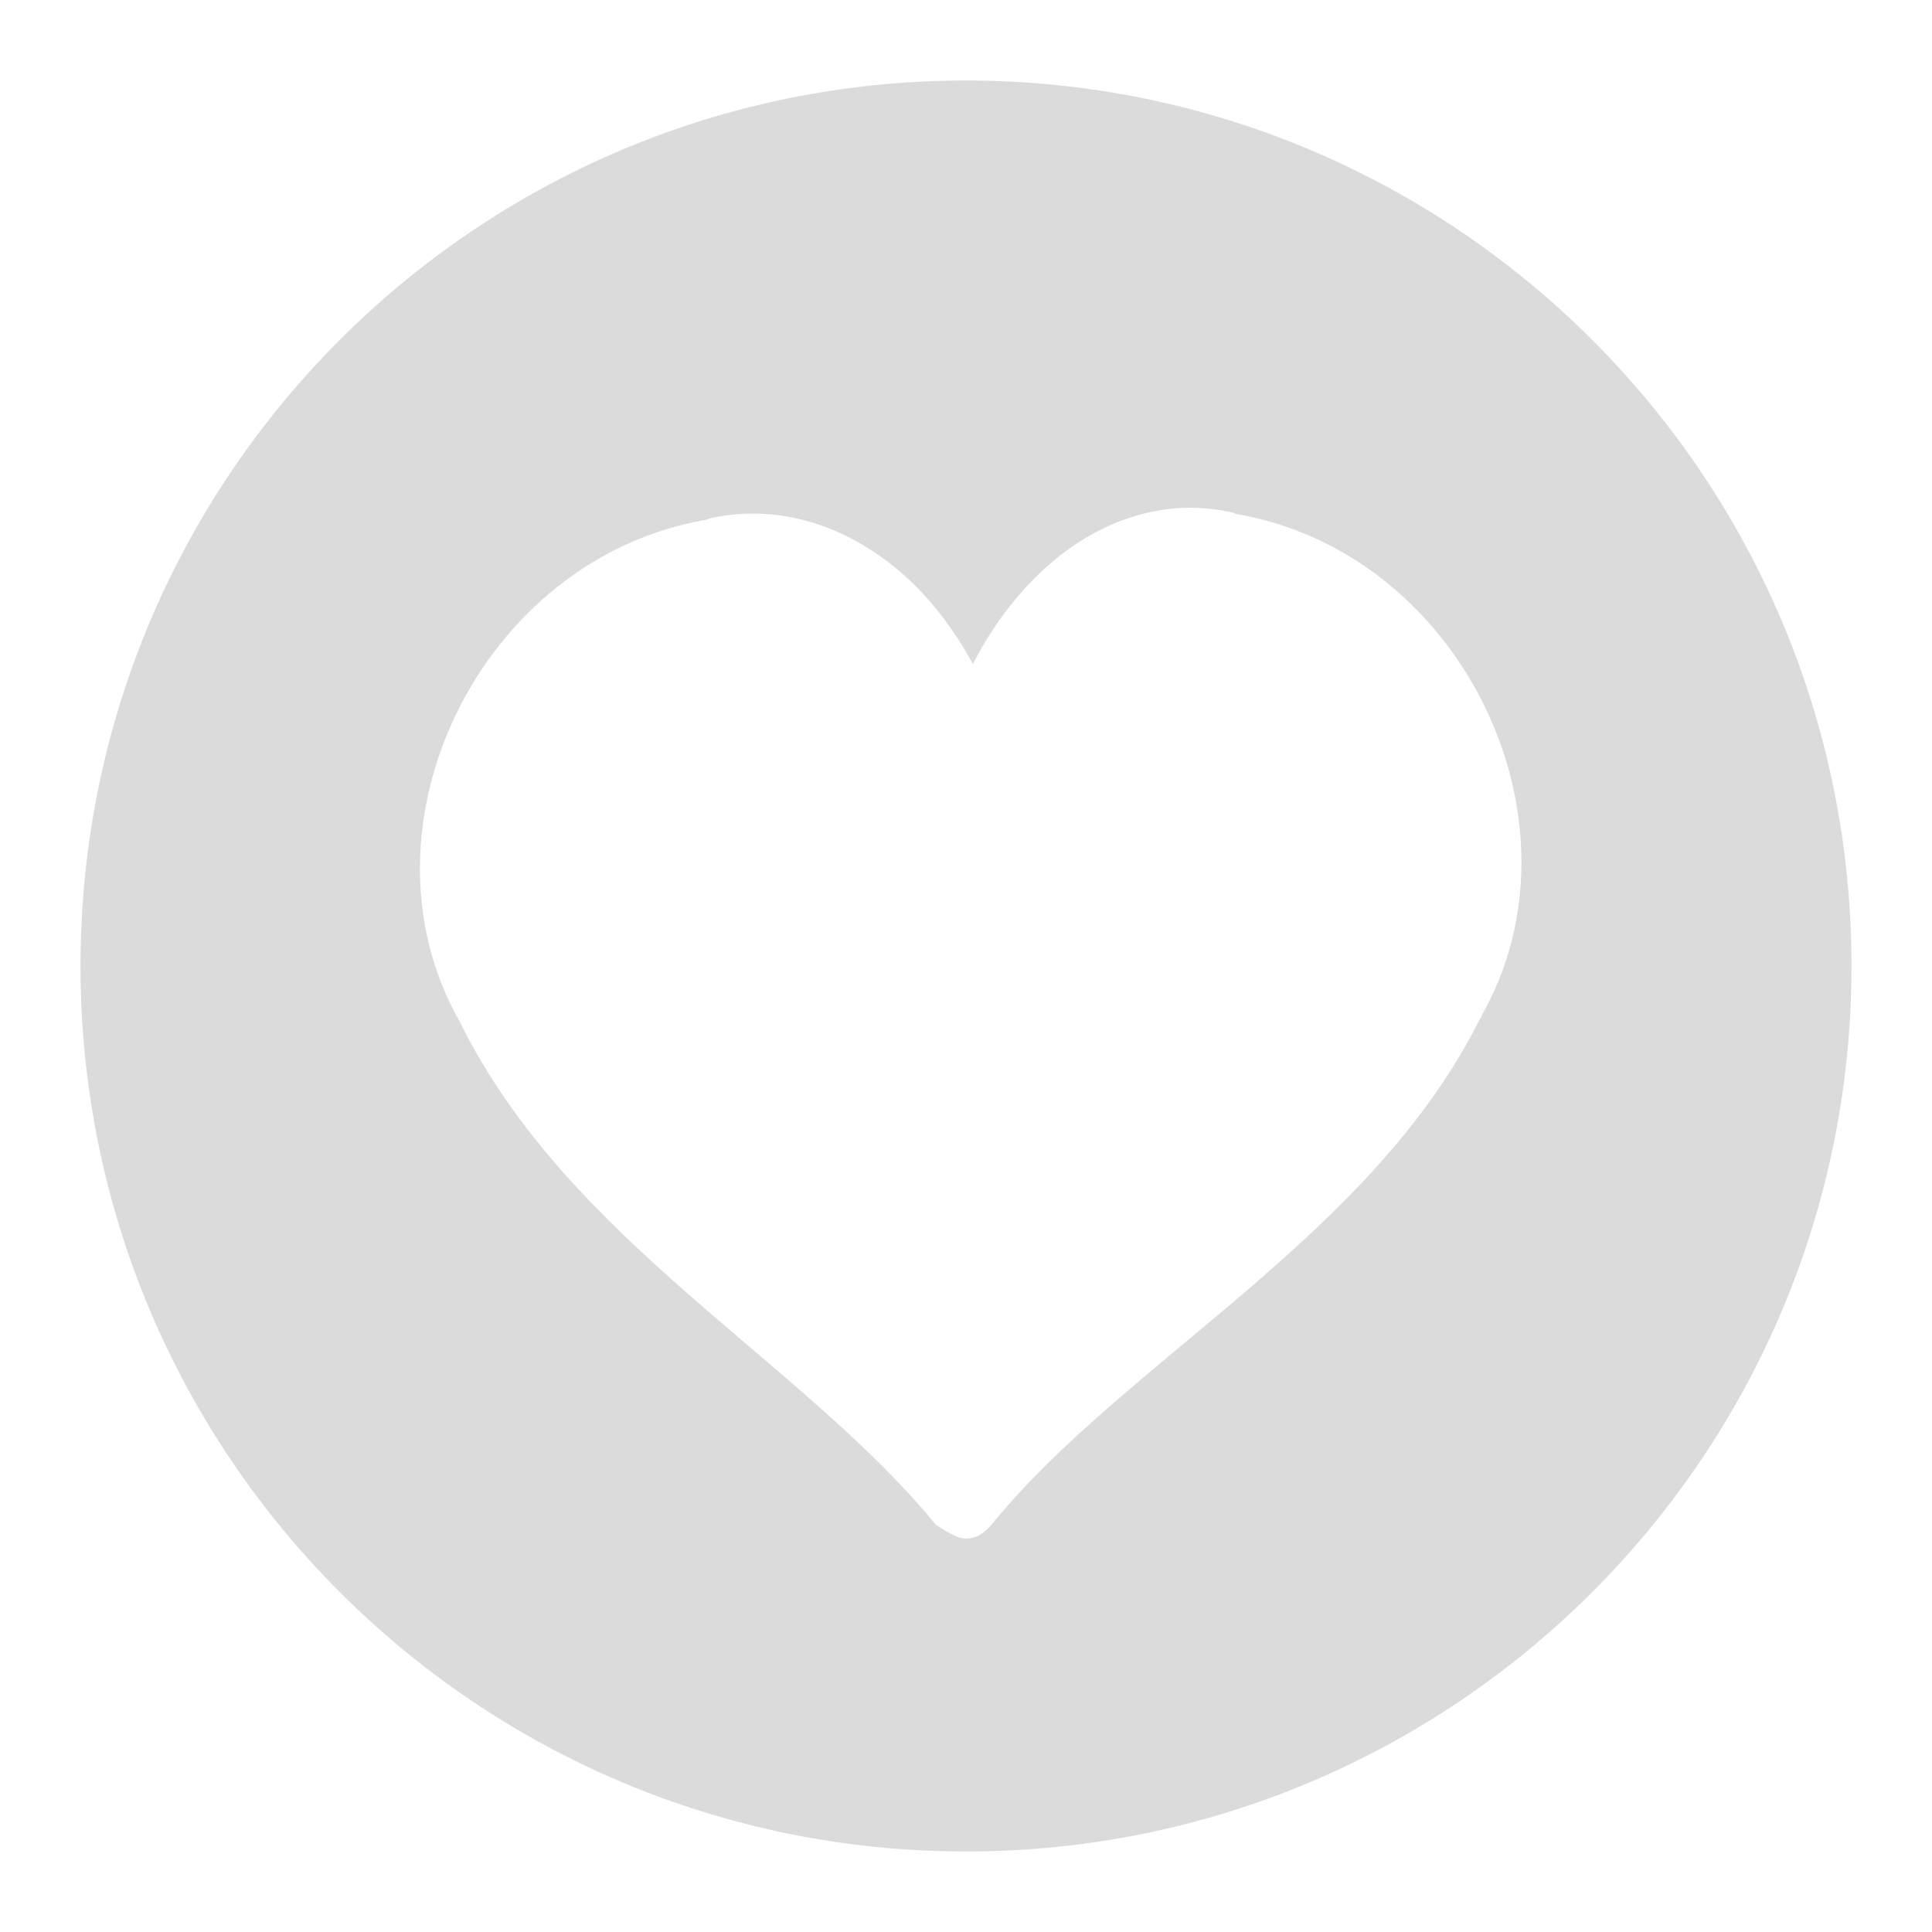
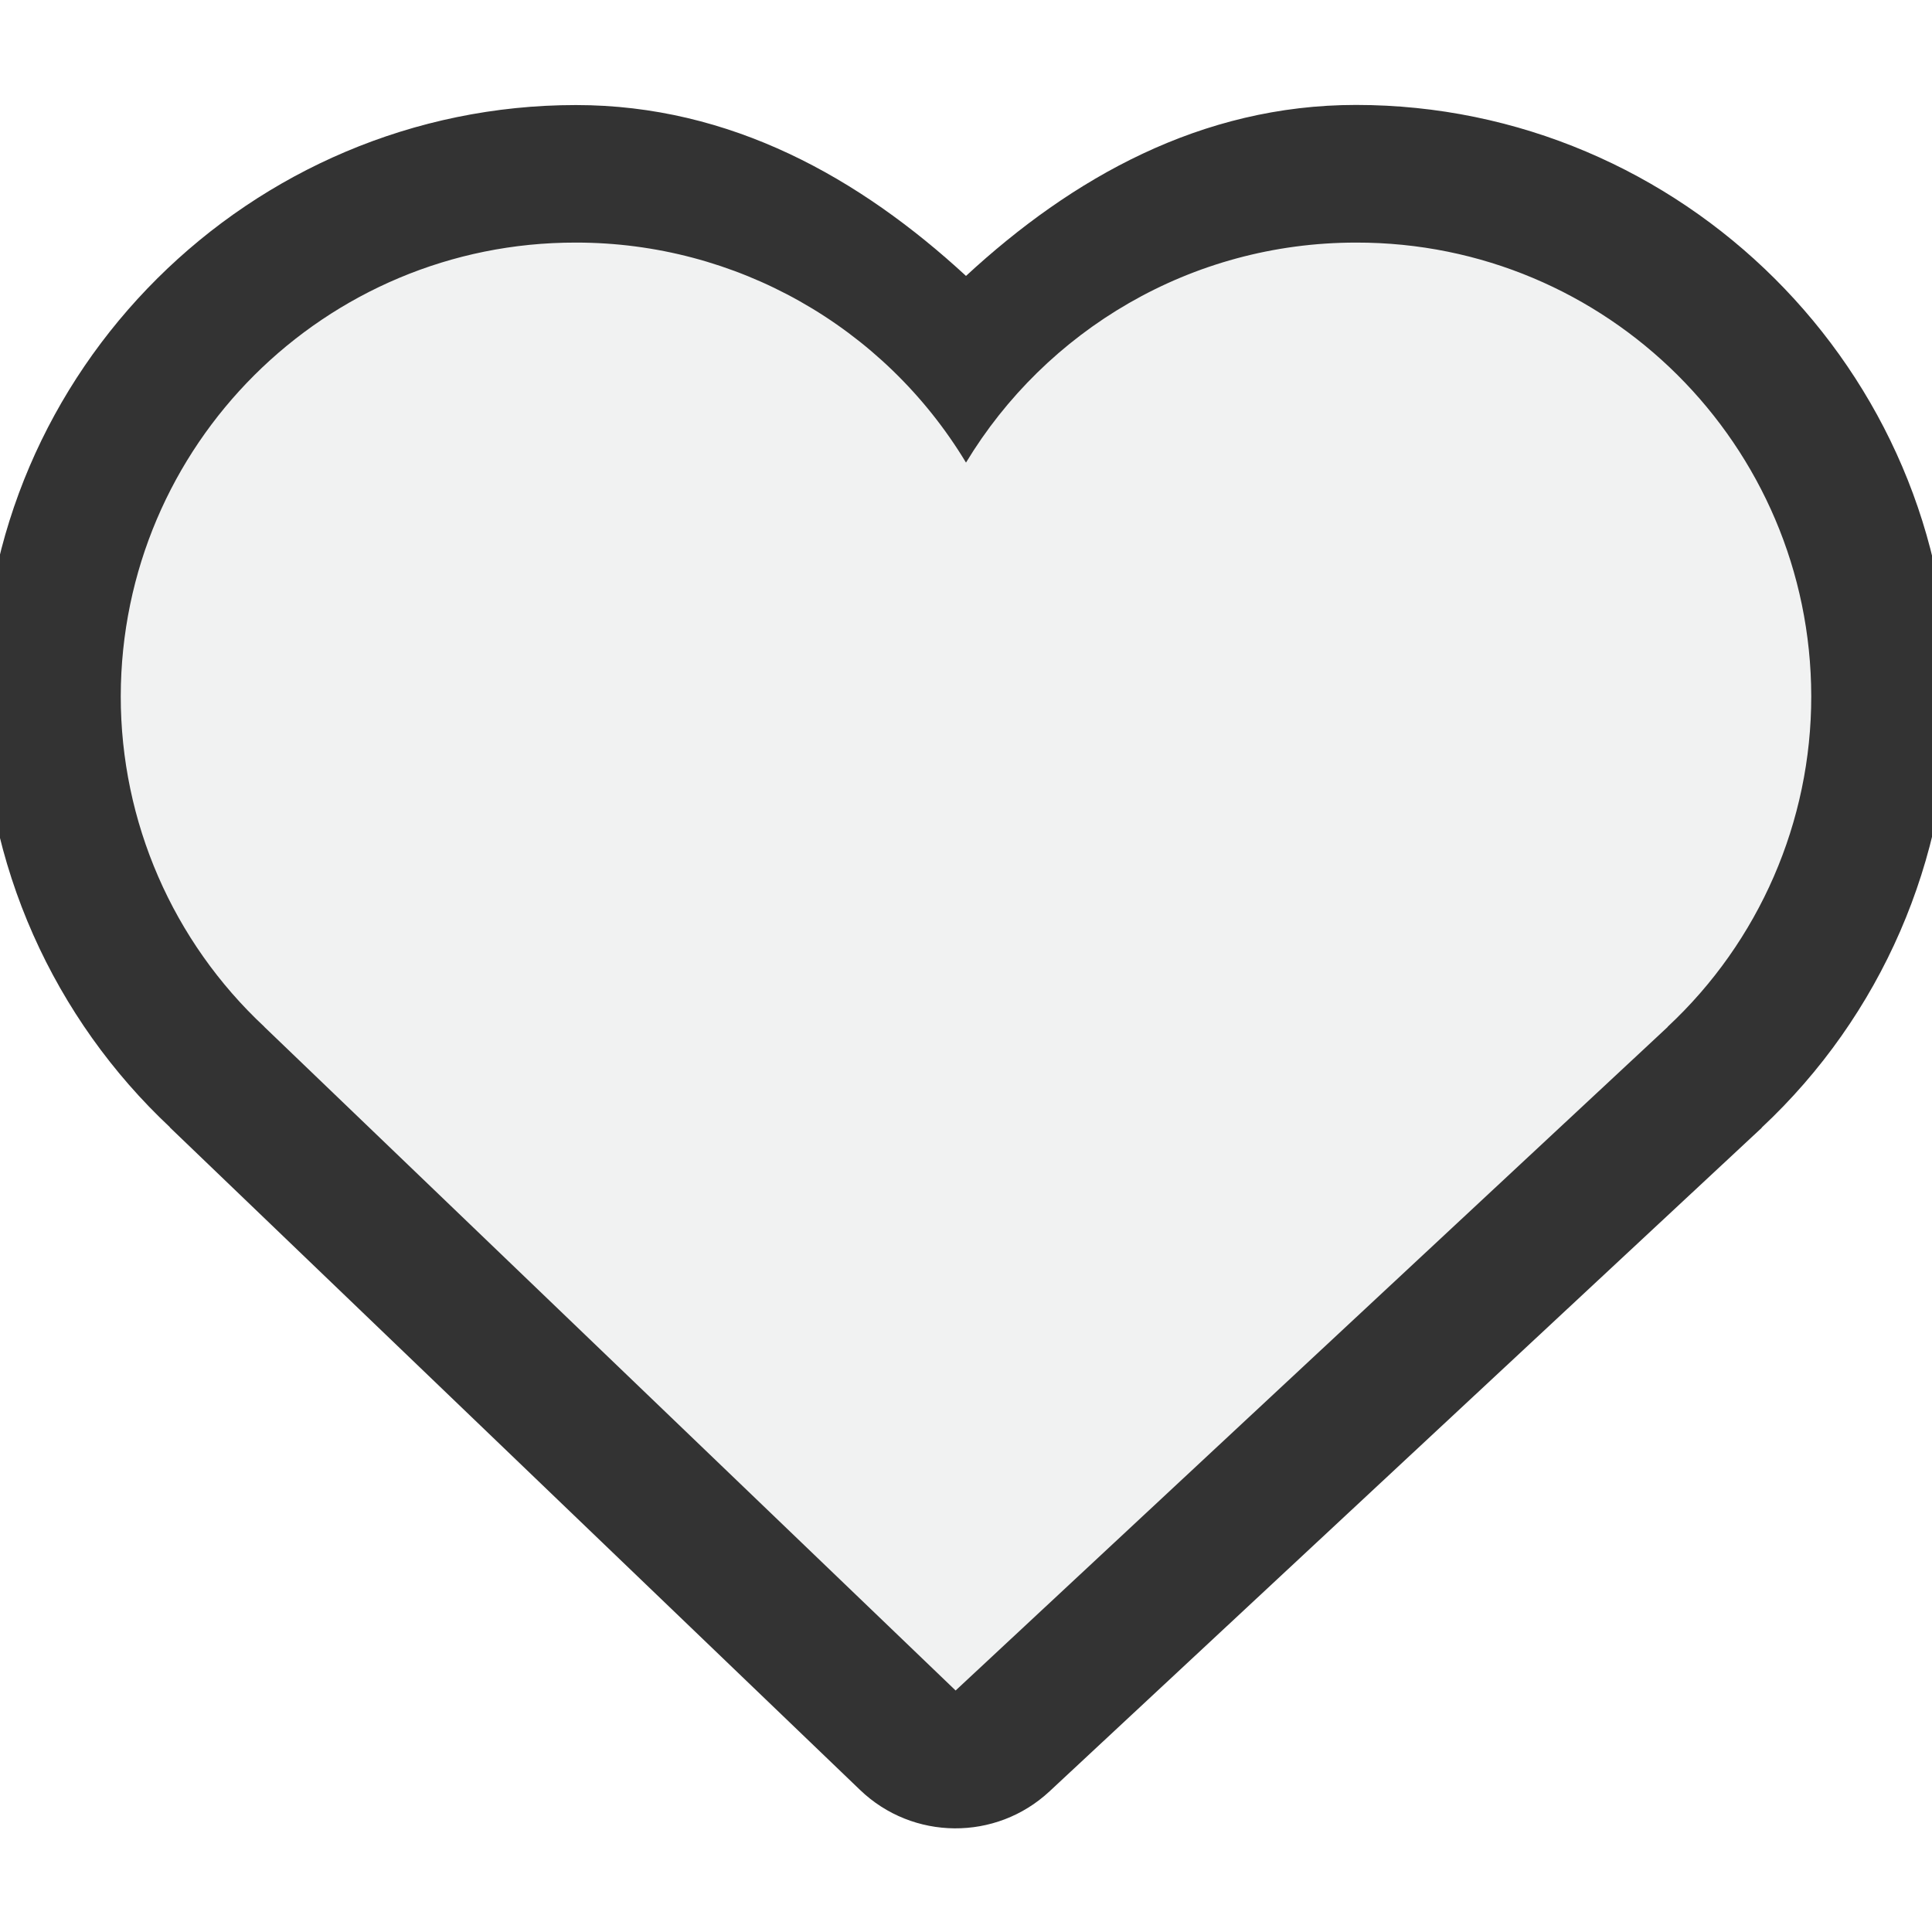
- <svg xmlns="http://www.w3.org/2000/svg" width="48" height="48">
-   <path d="M24 2C11.85 2 2 11.846 2 24s9.85 22 22 22 22-9.846 22-22S36.15 2 24 2zm5.27 10.625c.43-.03.898.006 1.376.115l.057.029c5.607.945 8.851 7.65 6.102 12.472-.005.008.004.021 0 .03-.006.011-.023.016-.029.028-2.695 5.42-8.794 8.486-12.12 12.552-.186.234-.39.372-.656.372-.265 0-.56-.233-.745-.336-3.34-4.08-9.12-7.05-11.802-12.443l-.029-.058c-2.75-4.825.524-11.528 6.13-12.473l.058-.028c1.745-.403 3.432.2 4.727 1.299.74.628 1.352 1.432 1.833 2.31 1.064-2.064 2.867-3.711 5.099-3.87z" fill="#dbdbdb" />
+ <svg xmlns="http://www.w3.org/2000/svg" id="svg6" viewBox="0 0 16 16" width="256" height="256" version="1.1">
+   <path id="path2" style="fill:#333333" d="m4.77 0.87c-2.698 0-4.914 2.201-4.914 4.895 0 1.401 0.6 2.678 1.551 3.57v0.002l5.715 5.486a1.142 1.142 0 0 0 1.57 0.012l5.898-5.495a1.142 1.142 0 0 0 0 -0.002 4.897 4.897 0 0 0 1.552 -3.572c0-2.694-2.215-4.897-4.912-4.897-1.283 0-2.352 0.605-3.23 1.416-0.88-0.811-1.948-1.415-3.23-1.415z" fill="#333333" />
+   <path id="path4" d="m15 5.766a3.763 3.763 0 0 0 -3.77 -3.757c-1.37 0-2.57 0.73-3.23 1.822a3.77 3.77 0 0 0 -3.23 -1.822 3.763 3.763 0 0 0 -3.77 3.757 3.74 3.74 0 0 0 1.19 2.738h-0.001l5.725 5.496 5.898-5.496h-0.002a3.739 3.739 0 0 0 1.19 -2.738" fill="#f1f2f2" />
</svg>
